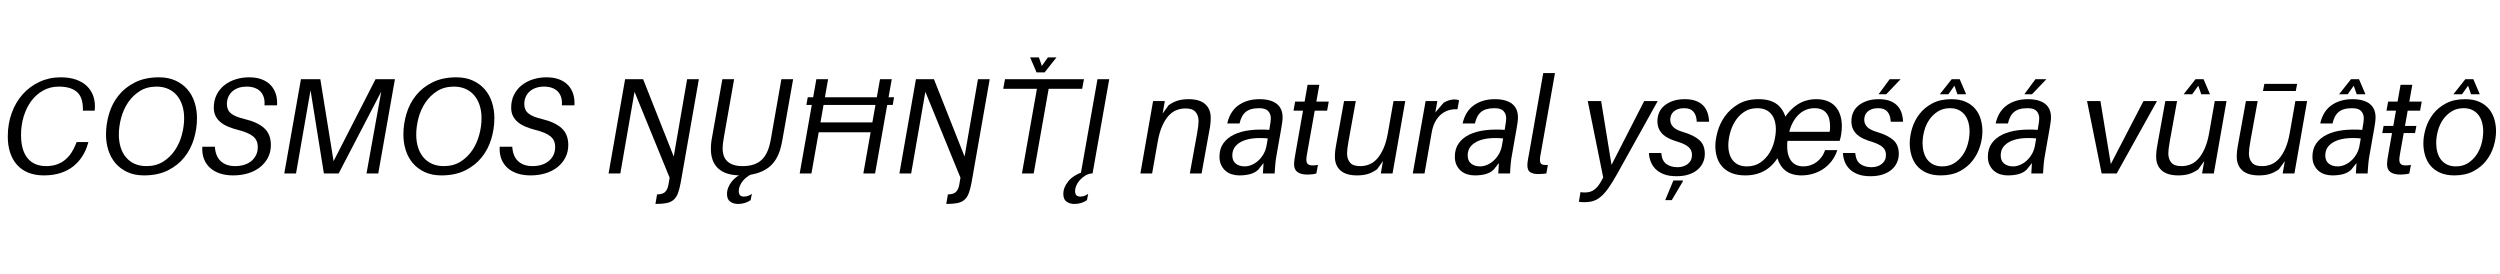
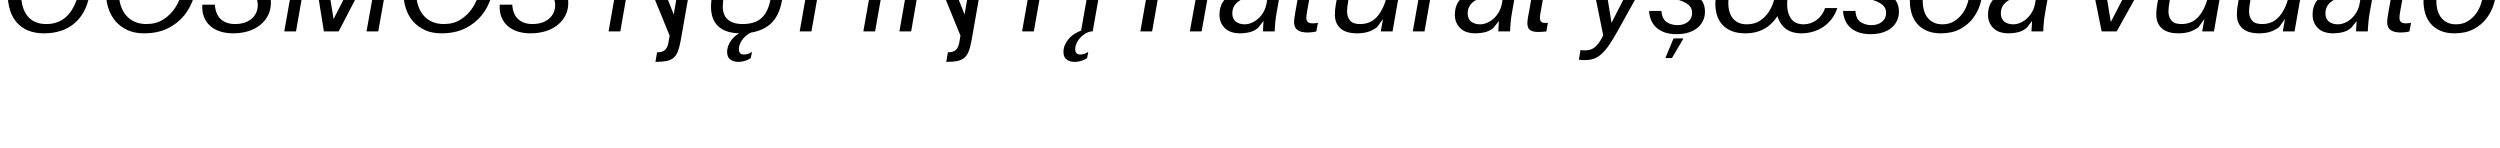
- <svg xmlns="http://www.w3.org/2000/svg" width="18301" height="2000" viewBox="0 0 18301 2000">
-   <defs />
-   <g transform="matrix(1 0 0 -1 0 2000)">
-     <g transform="matrix(1 0 0 1 0 730)">
-       <path fill="#000000" stroke="none" d="M 444 704 Q 360 704 288.5 670.5 Q 217 637 165.5 579 Q 114 521 85.5 442 Q 57 363 57 271 Q 57 206 74 153.5 Q 91 101 124.5 63.5 Q 158 26 207.5 6 Q 257 -14 321 -14 Q 389 -14 443 3.5 Q 497 21 536.5 52.5 Q 576 84 603 126.5 Q 630 169 644 220 L 647 230 L 561 230 L 557 220 Q 543 183 523 152.5 Q 503 122 476.5 100 Q 450 78 415.5 66 Q 381 54 338 54 Q 295 54 261 68 Q 227 82 203 110.5 Q 179 139 166.5 181.5 Q 154 224 154 282 Q 154 355 174 419.5 Q 194 484 230 532 Q 266 580 317 608 Q 368 636 430 636 Q 517 636 562 598 Q 607 560 607 470 L 607 460 L 693 460 L 694 470 Q 698 521 684 563.5 Q 670 606 638.5 637.5 Q 607 669 558.5 686.5 Q 510 704 444 704 Z" />
-     </g>
-     <g transform="matrix(1 0 0 1 717 730)">
-       <path fill="#000000" stroke="none" d="M 429 636 Q 476 636 513.5 619.5 Q 551 603 577 572.5 Q 603 542 617 499.5 Q 631 457 631 405 Q 631 346 614.5 284 Q 598 222 564 171 Q 530 120 478 87 Q 426 54 355 54 L 337 -14 Q 438 -14 511.5 22.5 Q 585 59 632.5 118.5 Q 680 178 702.5 253 Q 725 328 725 405 Q 725 466 707.5 520.5 Q 690 575 655 615.5 Q 620 656 568 680 Q 516 704 447 704 L 429 636 Z M 447 704 Q 346 704 272.5 667.5 Q 199 631 151.5 572 Q 104 513 81.5 437.5 Q 59 362 59 285 Q 59 224 76.5 169.5 Q 94 115 129 74.5 Q 164 34 216 10 Q 268 -14 337 -14 L 355 54 Q 307 54 269.5 70.5 Q 232 87 206 117.5 Q 180 148 166.5 190.5 Q 153 233 153 285 Q 153 344 169.5 406 Q 186 468 220 519 Q 254 570 306 603 Q 358 636 429 636 L 447 704 Z" />
-     </g>
-     <g transform="matrix(1 0 0 1 1464 730)">
-       <path fill="#000000" stroke="none" d="M 360 704 Q 307 704 260 689 Q 213 674 177.5 645.5 Q 142 617 121.5 575.5 Q 101 534 101 482 Q 101 447 114 421 Q 127 395 150.5 375.5 Q 174 356 206.5 342.5 Q 239 329 278 319 Q 354 300 388.5 272 Q 423 244 423 194 Q 423 160 410 134 Q 397 108 374.5 90 Q 352 72 322 63 Q 292 54 257 54 Q 223 54 196.5 63.5 Q 170 73 151 91 Q 132 109 121.5 135.5 Q 111 162 109 196 L 17 196 Q 14 146 29 107 Q 44 68 74 41 Q 104 14 147 0 Q 190 -14 243 -14 Q 302 -14 352.5 1.5 Q 403 17 440 46.5 Q 477 76 498 117 Q 519 158 519 209 Q 519 287 470.5 331.5 Q 422 376 325 399 Q 292 407 268 416.5 Q 244 426 228 439 Q 212 452 204.5 469 Q 197 486 197 508 Q 197 538 208 562 Q 219 586 238.5 602.5 Q 258 619 284 627.5 Q 310 636 341 636 Q 374 636 399.5 627 Q 425 618 442 600.5 Q 459 583 467 557.5 Q 475 532 472 499 L 564 499 Q 567 543 555.5 580.5 Q 544 618 518.5 645.5 Q 493 673 453.5 688.5 Q 414 704 360 704 Z" />
-     </g>
-     <g transform="matrix(1 0 0 1 2029 730)">
-       <path fill="#000000" stroke="none" d="M 720 690 L 384 34 L 422 34 L 316 690 L 174 690 L 52 0 L 138 0 L 251 648 L 238 648 L 342 0 L 450 0 L 786 646 L 771 650 L 654 0 L 740 0 L 862 690 L 720 690 Z" />
-     </g>
-     <g transform="matrix(1 0 0 1 2894 730)">
-       <path fill="#000000" stroke="none" d="M 429 636 Q 476 636 513.5 619.5 Q 551 603 577 572.5 Q 603 542 617 499.5 Q 631 457 631 405 Q 631 346 614.5 284 Q 598 222 564 171 Q 530 120 478 87 Q 426 54 355 54 L 337 -14 Q 438 -14 511.5 22.5 Q 585 59 632.5 118.5 Q 680 178 702.5 253 Q 725 328 725 405 Q 725 466 707.5 520.5 Q 690 575 655 615.5 Q 620 656 568 680 Q 516 704 447 704 L 429 636 Z M 447 704 Q 346 704 272.5 667.5 Q 199 631 151.5 572 Q 104 513 81.5 437.5 Q 59 362 59 285 Q 59 224 76.5 169.5 Q 94 115 129 74.5 Q 164 34 216 10 Q 268 -14 337 -14 L 355 54 Q 307 54 269.5 70.5 Q 232 87 206 117.5 Q 180 148 166.5 190.5 Q 153 233 153 285 Q 153 344 169.5 406 Q 186 468 220 519 Q 254 570 306 603 Q 358 636 429 636 L 447 704 Z" />
-     </g>
-     <g transform="matrix(1 0 0 1 3641 730)">
-       <path fill="#000000" stroke="none" d="M 360 704 Q 307 704 260 689 Q 213 674 177.5 645.5 Q 142 617 121.5 575.5 Q 101 534 101 482 Q 101 447 114 421 Q 127 395 150.5 375.5 Q 174 356 206.5 342.5 Q 239 329 278 319 Q 354 300 388.5 272 Q 423 244 423 194 Q 423 160 410 134 Q 397 108 374.5 90 Q 352 72 322 63 Q 292 54 257 54 Q 223 54 196.5 63.5 Q 170 73 151 91 Q 132 109 121.5 135.5 Q 111 162 109 196 L 17 196 Q 14 146 29 107 Q 44 68 74 41 Q 104 14 147 0 Q 190 -14 243 -14 Q 302 -14 352.5 1.5 Q 403 17 440 46.5 Q 477 76 498 117 Q 519 158 519 209 Q 519 287 470.5 331.5 Q 422 376 325 399 Q 292 407 268 416.5 Q 244 426 228 439 Q 212 452 204.5 469 Q 197 486 197 508 Q 197 538 208 562 Q 219 586 238.5 602.5 Q 258 619 284 627.5 Q 310 636 341 636 Q 374 636 399.5 627 Q 425 618 442 600.5 Q 459 583 467 557.5 Q 475 532 472 499 L 564 499 Q 567 543 555.5 580.5 Q 544 618 518.5 645.5 Q 493 673 453.5 688.5 Q 414 704 360 704 Z" />
-     </g>
-     <g transform="matrix(1 0 0 1 4402 730)">
-       <path fill="#000000" stroke="none" d="M 628 690 L 530 124 L 306 690 L 174 690 L 53 0 L 139 0 L 243 598 L 500 -31 L 491 -83 Q 485 -117 467 -135 Q 449 -153 408 -153 L 396 -223 Q 444 -223 475.5 -217 Q 507 -211 527.5 -194 Q 548 -177 560 -146.5 Q 572 -116 581 -67 L 714 690 L 628 690 Z" />
-     </g>
-     <g transform="matrix(1 0 0 1 5119 730)">
-       <path fill="#000000" stroke="none" d="M 601 690 L 526 263 Q 523 246 520 231 Q 517 216 513 202 Q 502 163 485 135 Q 468 107 443.5 89 Q 419 71 387.5 62.5 Q 356 54 316 54 Q 279 54 251.5 63 Q 224 72 206 88.5 Q 188 105 179.5 129 Q 171 153 171 182 Q 171 202 173 218.5 Q 175 235 181 270 L 255 690 L 169 690 L 93 262 Q 91 252 89.5 242 Q 88 232 87 221.5 Q 86 211 85.5 200.5 Q 85 190 85 179 Q 85 133 98.5 97 Q 112 61 139.5 36 Q 167 11 208 -1.5 Q 249 -14 304 -14 Q 367 -14 416.5 0 Q 466 14 502 40 Q 538 66 561.5 105 Q 585 144 597 193 Q 601 208 604 223.5 Q 607 239 610 255 L 687 690 L 601 690 Z M 345 11 Q 275 -13 239 -57.5 Q 203 -102 203 -150 Q 203 -190 227 -206.5 Q 251 -223 283 -223 Q 311 -223 334.5 -215.5 Q 358 -208 376 -195 L 385 -149 Q 370 -160 355.5 -164.5 Q 341 -169 326 -169 Q 308 -169 298.5 -159.5 Q 289 -150 289 -127 Q 289 -110 297.5 -89.5 Q 306 -69 322 -50.5 Q 338 -32 359.5 -18 Q 381 -4 406 0 L 345 11 Z" />
-     </g>
-     <g transform="matrix(1 0 0 1 5802 730)">
-       <path fill="#000000" stroke="none" d="M 111 558 L 101 502 L 733 502 L 743 558 L 111 558 Z M 640 690 L 518 0 L 604 0 L 726 690 L 640 690 Z M 174 690 L 52 0 L 138 0 L 260 690 L 174 690 Z M 179 374 L 166 302 L 604 302 L 617 374 L 179 374 Z" />
-     </g>
-     <g transform="matrix(1 0 0 1 6531 730)">
-       <path fill="#000000" stroke="none" d="M 628 690 L 530 124 L 306 690 L 174 690 L 53 0 L 139 0 L 243 598 L 500 -31 L 491 -83 Q 485 -117 467 -135 Q 449 -153 408 -153 L 396 -223 Q 444 -223 475.5 -217 Q 507 -211 527.5 -194 Q 548 -177 560 -146.5 Q 572 -116 581 -67 L 714 690 L 628 690 Z" />
-     </g>
-     <g transform="matrix(1 0 0 1 7248 730)">
-       <path fill="#000000" stroke="none" d="M 355 690 L 233 0 L 319 0 L 441 690 L 355 690 Z M 109 690 L 96 620 L 674 620 L 687 690 L 109 690 Z M 423 850 L 356 755 L 390 755 L 357 850 L 293 850 L 340 740 L 399 740 L 486 850 L 423 850 Z" />
-     </g>
-     <g transform="matrix(1 0 0 1 7861 730)">
-       <path fill="#000000" stroke="none" d="M 173 690 L 51 0 L 137 0 L 259 690 L 173 690 Z M 65 11 Q -5 -13 -41 -57.5 Q -77 -102 -77 -150 Q -77 -190 -53 -206.5 Q -29 -223 3 -223 Q 31 -223 54.5 -215.5 Q 78 -208 96 -195 L 105 -149 Q 90 -160 75.5 -164.5 Q 61 -169 46 -169 Q 28 -169 18.5 -159.5 Q 9 -150 9 -127 Q 9 -110 17.5 -89.5 Q 26 -69 42 -50.5 Q 58 -32 79.5 -18 Q 101 -4 126 0 L 65 11 Z" />
-     </g>
-     <g transform="matrix(1 0 0 1 8320 730)">
-       <path fill="#000000" stroke="none" d="M 381 544 Q 340 544 306.5 535 Q 273 526 235 500 L 186 432 L 155 233 Q 167 301 187.5 347 Q 208 393 233.5 421.5 Q 259 450 289.5 462.5 Q 320 475 351 476 Q 408 478 431 451.5 Q 454 425 454 384 Q 454 368 451.5 347 Q 449 326 443 292 L 390 0 L 476 0 L 530 298 Q 535 322 537.5 338.5 Q 540 355 541 367 Q 542 379 542.5 388.5 Q 543 398 543 408 Q 543 471 502.5 507.5 Q 462 544 381 544 Z M 121 530 L 28 0 L 114 0 L 155 233 L 207 530 L 121 530 Z" />
-     </g>
-     <g transform="matrix(1 0 0 1 8915 730)">
-       <path fill="#000000" stroke="none" d="M 304 544 Q 258 544 218.5 532 Q 179 520 148.5 497.5 Q 118 475 98 441.5 Q 78 408 69 366 L 159 366 Q 165 393 175.5 414 Q 186 435 203 449.5 Q 220 464 244.5 471 Q 269 478 303 478 Q 350 478 369 456.5 Q 388 435 388 404 Q 388 393 386 377.5 Q 384 362 379 333 L 356 201 L 335 85 L 330 0 L 416 0 Q 417 22 418.5 40.5 Q 420 59 421.5 75 Q 423 91 425 105.5 Q 427 120 430 135 L 465 334 Q 469 356 471.5 376 Q 474 396 474 413 Q 474 442 464 466.5 Q 454 491 433.5 508 Q 413 525 381 534.5 Q 349 544 304 544 Z M 382 319 Q 304 325 236.5 317 Q 169 309 119 285 Q 69 261 40.5 221 Q 12 181 12 123 Q 12 88 24.5 62 Q 37 36 57 19 Q 77 2 103 -6 Q 129 -14 157 -14 Q 202 -14 237 -4.5 Q 272 5 296 28 L 343 87 L 356 201 Q 350 169 334 141.5 Q 318 114 296 94 Q 274 74 248 63 Q 222 52 197 52 Q 156 52 131 72.5 Q 106 93 106 132 Q 106 171 127.5 197.5 Q 149 224 185.5 239 Q 222 254 270 258 Q 318 262 370 256 L 382 319 Z" />
-     </g>
-     <g transform="matrix(1 0 0 1 9421 730)">
-       <path fill="#000000" stroke="none" d="M 151 649 L 63 151 Q 57 119 54.5 99.5 Q 52 80 52 69 Q 52 28 77.5 10 Q 103 -8 151 -8 Q 168 -8 184.5 -6 Q 201 -4 215 0 L 227 63 Q 183 55 162.5 63 Q 142 71 142 100 Q 142 107 143 118 Q 144 129 149 155 L 237 649 L 151 649 Z M 60 526 L 48 460 L 294 460 L 306 526 L 60 526 Z" />
-     </g>
-     <g transform="matrix(1 0 0 1 9724 730)">
-       <path fill="#000000" stroke="none" d="M 115 530 L 61 232 Q 57 208 54 192 Q 51 176 50 164 Q 49 152 48.5 142.5 Q 48 133 48 122 Q 48 59 88.5 22.5 Q 129 -14 210 -14 Q 251 -14 284.5 -5 Q 318 4 356 30 L 405 98 L 436 297 Q 424 229 403.5 183 Q 383 137 357.5 108.5 Q 332 80 302 67.5 Q 272 55 240 54 Q 183 52 160 78.5 Q 137 105 137 146 Q 137 162 139.5 183 Q 142 204 148 238 L 201 530 L 115 530 Z M 477 530 L 436 297 L 384 0 L 470 0 L 563 530 L 477 530 Z" />
-     </g>
-     <g transform="matrix(1 0 0 1 10314 730)">
-       <path fill="#000000" stroke="none" d="M 122 530 L 28 0 L 114 0 L 167 302 L 208 530 L 122 530 Z M 332 542 Q 313 542 292.5 535.5 Q 272 529 254 518 L 188 441 L 167 302 Q 175 347 193 380 Q 211 413 236 433.5 Q 261 454 291.5 463 Q 322 472 355 470 L 367 535 Q 359 539 351 540.5 Q 343 542 332 542 Z" />
-     </g>
-     <g transform="matrix(1 0 0 1 10638 730)">
-       <path fill="#000000" stroke="none" d="M 304 544 Q 258 544 218.5 532 Q 179 520 148.5 497.5 Q 118 475 98 441.5 Q 78 408 69 366 L 159 366 Q 165 393 175.5 414 Q 186 435 203 449.5 Q 220 464 244.5 471 Q 269 478 303 478 Q 350 478 369 456.5 Q 388 435 388 404 Q 388 393 386 377.5 Q 384 362 379 333 L 356 201 L 335 85 L 330 0 L 416 0 Q 417 22 418.5 40.5 Q 420 59 421.5 75 Q 423 91 425 105.5 Q 427 120 430 135 L 465 334 Q 469 356 471.5 376 Q 474 396 474 413 Q 474 442 464 466.5 Q 454 491 433.5 508 Q 413 525 381 534.5 Q 349 544 304 544 Z M 382 319 Q 304 325 236.5 317 Q 169 309 119 285 Q 69 261 40.5 221 Q 12 181 12 123 Q 12 88 24.5 62 Q 37 36 57 19 Q 77 2 103 -6 Q 129 -14 157 -14 Q 202 -14 237 -4.5 Q 272 5 296 28 L 343 87 L 356 201 Q 350 169 334 141.5 Q 318 114 296 94 Q 274 74 248 63 Q 222 52 197 52 Q 156 52 131 72.5 Q 106 93 106 132 Q 106 171 127.5 197.5 Q 149 224 185.5 239 Q 222 254 270 258 Q 318 262 370 256 L 382 319 Z" />
-     </g>
-     <g transform="matrix(1 0 0 1 11144 730)">
-       <path fill="#000000" stroke="none" d="M 153 735 L 50 149 Q 46 129 43.5 114.5 Q 41 100 39.5 90 Q 38 80 37.5 73.5 Q 37 67 37 61 Q 37 22 58.5 9 Q 80 -4 114 -4 Q 129 -4 145 -3 Q 161 -2 176 0 L 187 63 Q 157 60 143 67 Q 129 74 129 100 Q 129 105 129.5 109.5 Q 130 114 130.5 120 Q 131 126 132.5 134 Q 134 142 136 152 L 239 735 L 153 735 Z" />
-     </g>
-     <g transform="matrix(1 0 0 1 11588 730)">
-       <path fill="#000000" stroke="none" d="M 448 530 L 209 63 L 133 530 L 35 530 L 152 -48 L 164 0 L 139 -46 Q 125 -73 111 -90.5 Q 97 -108 82 -119 Q 67 -130 50 -134.5 Q 33 -139 13 -139 Q 5 -139 -2.5 -138.5 Q -10 -138 -18 -136 L -30 -207 Q -20 -209 -9.5 -209.5 Q 1 -210 12 -210 Q 50 -210 79 -200 Q 108 -190 135 -166 Q 162 -142 190 -101.5 Q 218 -61 252 0 L 547 530 L 448 530 Z" />
-     </g>
-     <g transform="matrix(1 0 0 1 12082 730)">
-       <path fill="#000000" stroke="none" d="M 252 544 Q 202 544 164.5 531 Q 127 518 101.5 496.5 Q 76 475 63.5 446 Q 51 417 51 384 Q 51 350 62.5 325.5 Q 74 301 94 283.5 Q 114 266 140.5 254 Q 167 242 198 233 Q 226 224 246 214.5 Q 266 205 279 193.5 Q 292 182 298 168 Q 304 154 304 136 Q 304 94 273.5 70 Q 243 46 198 46 Q 150 46 117 69 Q 84 92 79 150 L -11 150 Q -10 120 1 89.5 Q 12 59 35.5 34.5 Q 59 10 97 -5 Q 135 -20 191 -20 Q 241 -20 279.5 -7.5 Q 318 5 344 27 Q 370 49 384 79 Q 398 109 398 143 Q 398 209 358 244.5 Q 318 280 241 303 Q 220 309 202 317 Q 184 325 171.5 336 Q 159 347 152 361 Q 145 375 145 393 Q 145 410 150.5 425 Q 156 440 168.5 452 Q 181 464 200.5 471 Q 220 478 248 478 Q 293 478 315 452 Q 337 426 339 379 L 429 379 Q 428 415 417.5 445.5 Q 407 476 385.5 498 Q 364 520 331 532 Q 298 544 252 544 Z M 168 -51 L 108 -195 L 156 -195 L 237 -58 L 237 -51 L 168 -51 Z" />
-     </g>
-     <g transform="matrix(1 0 0 1 12533 730)">
-       <path fill="#000000" stroke="none" d="M 763 544 Q 727 544 693 535 Q 659 526 628 506.5 Q 597 487 569 457 Q 541 427 518 385 L 544 388 Q 536 427 519 456.5 Q 502 486 477 505.5 Q 452 525 418 534.5 Q 384 544 342 544 Q 254 544 193.5 508.5 Q 133 473 95.5 421 Q 58 369 41 309 Q 24 249 24 201 Q 24 156 36.5 117 Q 49 78 76 48.5 Q 103 19 144.5 2.5 Q 186 -14 244 -14 Q 286 -14 322.5 -4.5 Q 359 5 390.5 24 Q 422 43 448 72 Q 474 101 496 140 L 471 143 Q 479 101 495.5 71 Q 512 41 536 22 Q 560 3 590 -5.5 Q 620 -14 654 -14 Q 695 -14 735 -3 Q 775 8 810 30.5 Q 845 53 873 88 Q 901 123 917 171 L 827 171 Q 818 143 801.5 120.5 Q 785 98 764.5 83 Q 744 68 719.5 60 Q 695 52 669 52 Q 643 52 621 60.5 Q 599 69 583.5 87 Q 568 105 559 132.5 Q 550 160 550 199 Q 550 208 550 218 Q 550 228 552 239 L 934 239 Q 942 263 946 292 Q 950 321 950 347 Q 950 392 938 428 Q 926 464 903 490 Q 880 516 845 530 Q 810 544 763 544 Z M 331 478 Q 365 478 390.5 467 Q 416 456 433 435.5 Q 450 415 458.5 386.5 Q 467 358 467 323 Q 467 284 455.5 236.5 Q 444 189 418.5 148 Q 393 107 352.5 79.5 Q 312 52 255 52 Q 221 52 195.5 63 Q 170 74 153 94.5 Q 136 115 127.5 143.5 Q 119 172 119 207 Q 119 246 131 293.5 Q 143 341 168.5 382 Q 194 423 234 450.5 Q 274 478 331 478 Z M 750 478 Q 779 478 800 469.5 Q 821 461 835.5 444 Q 850 427 857 402 Q 864 377 864 344 Q 864 336 863.5 326 Q 863 316 861 305 L 565 305 Q 576 347 594.5 379.5 Q 613 412 637 434 Q 661 456 689.5 467 Q 718 478 750 478 Z" />
-     </g>
-     <g transform="matrix(1 0 0 1 13502 730)">
-       <path fill="#000000" stroke="none" d="M 252 544 Q 202 544 164.5 531 Q 127 518 101.5 496.5 Q 76 475 63.5 446 Q 51 417 51 384 Q 51 350 62.5 325.5 Q 74 301 94 283.5 Q 114 266 140.5 254 Q 167 242 198 233 Q 226 224 246 214.5 Q 266 205 279 193.5 Q 292 182 298 168 Q 304 154 304 136 Q 304 94 273.5 70 Q 243 46 198 46 Q 150 46 117 69 Q 84 92 79 150 L -11 150 Q -10 120 1 89.5 Q 12 59 35.5 34.5 Q 59 10 97 -5 Q 135 -20 191 -20 Q 241 -20 279.5 -7.5 Q 318 5 344 27 Q 370 49 384 79 Q 398 109 398 143 Q 398 209 358 244.5 Q 318 280 241 303 Q 220 309 202 317 Q 184 325 171.5 336 Q 159 347 152 361 Q 145 375 145 393 Q 145 410 150.5 425 Q 156 440 168.5 452 Q 181 464 200.5 471 Q 220 478 248 478 Q 293 478 315 452 Q 337 426 339 379 L 429 379 Q 428 415 417.5 445.5 Q 407 476 385.5 498 Q 364 520 331 532 Q 298 544 252 544 Z M 331 690 L 250 580 L 306 580 L 411 690 L 331 690 Z" />
-     </g>
-     <g transform="matrix(1 0 0 1 13953 730)">
-       <path fill="#000000" stroke="none" d="M 321 478 Q 359 478 386 464.5 Q 413 451 430.5 428 Q 448 405 456.5 374 Q 465 343 465 308 Q 465 263 452.5 217 Q 440 171 414.5 134.5 Q 389 98 352 75 Q 315 52 265 52 L 254 -14 Q 335 -14 393 16.5 Q 451 47 487.5 94.5 Q 524 142 541.5 199 Q 559 256 559 310 Q 559 355 546.5 397.5 Q 534 440 507 472.5 Q 480 505 437 524.5 Q 394 544 332 544 L 321 478 Z M 332 544 Q 251 544 193 513.5 Q 135 483 98.5 435.5 Q 62 388 44.5 331 Q 27 274 27 220 Q 27 175 39.5 132.5 Q 52 90 79 57.5 Q 106 25 149.5 5.5 Q 193 -14 254 -14 L 265 52 Q 228 52 200.5 65.5 Q 173 79 155.5 102 Q 138 125 129.5 156 Q 121 187 121 222 Q 121 267 133.5 313 Q 146 359 171.5 395.5 Q 197 432 234.5 455 Q 272 478 321 478 L 332 544 Z M 334 690 L 247 580 L 310 580 L 377 675 L 343 675 L 376 580 L 440 580 L 393 690 L 334 690 Z" />
-     </g>
-     <g transform="matrix(1 0 0 1 14541 730)">
-       <path fill="#000000" stroke="none" d="M 303 544 Q 257 544 217.5 532 Q 178 520 147.5 497.5 Q 117 475 97 441.5 Q 77 408 68 366 L 158 366 Q 164 393 174.5 414 Q 185 435 202 449.5 Q 219 464 243.5 471 Q 268 478 302 478 Q 349 478 368 456.5 Q 387 435 387 404 Q 387 393 385 377.5 Q 383 362 378 333 L 355 201 L 334 85 L 329 0 L 415 0 Q 416 22 417.5 40.5 Q 419 59 420.5 75 Q 422 91 424 105.5 Q 426 120 429 135 L 464 334 Q 468 356 470.5 376 Q 473 396 473 413 Q 473 442 463 466.5 Q 453 491 432.5 508 Q 412 525 380 534.5 Q 348 544 303 544 Z M 381 319 Q 303 325 235.5 317 Q 168 309 118 285 Q 68 261 39.5 221 Q 11 181 11 123 Q 11 88 23.5 62 Q 36 36 56 19 Q 76 2 102 -6 Q 128 -14 156 -14 Q 201 -14 236 -4.5 Q 271 5 295 28 L 342 87 L 355 201 Q 349 169 333 141.5 Q 317 114 295 94 Q 273 74 247 63 Q 221 52 196 52 Q 155 52 130 72.5 Q 105 93 105 132 Q 105 171 126.5 197.5 Q 148 224 184.5 239 Q 221 254 269 258 Q 317 262 369 256 L 381 319 Z M 359 690 L 278 580 L 334 580 L 439 690 L 359 690 Z" />
-     </g>
-     <g transform="matrix(1 0 0 1 15243 730)">
-       <path fill="#000000" stroke="none" d="M 448 530 L 196 44 L 213 45 L 133 530 L 35 530 L 142 0 L 252 0 L 547 530 L 448 530 Z" />
-     </g>
-     <g transform="matrix(1 0 0 1 15737 730)">
-       <path fill="#000000" stroke="none" d="M 114 530 L 60 232 Q 56 208 53 192 Q 50 176 49 164 Q 48 152 47.5 142.5 Q 47 133 47 122 Q 47 59 87.5 22.5 Q 128 -14 209 -14 Q 250 -14 283.5 -5 Q 317 4 355 30 L 404 98 L 435 297 Q 423 229 402.5 183 Q 382 137 356.5 108.5 Q 331 80 301 67.5 Q 271 55 239 54 Q 182 52 159 78.5 Q 136 105 136 146 Q 136 162 138.5 183 Q 141 204 147 238 L 200 530 L 114 530 Z M 476 530 L 435 297 L 383 0 L 469 0 L 562 530 L 476 530 Z M 335 690 L 248 580 L 311 580 L 378 675 L 344 675 L 377 580 L 441 580 L 394 690 L 335 690 Z" />
-     </g>
-     <g transform="matrix(1 0 0 1 16327 730)">
-       <path fill="#000000" stroke="none" d="M 114 530 L 60 232 Q 56 208 53 192 Q 50 176 49 164 Q 48 152 47.5 142.5 Q 47 133 47 122 Q 47 59 87.5 22.5 Q 128 -14 209 -14 Q 250 -14 283.5 -5 Q 317 4 355 30 L 404 98 L 435 297 Q 423 229 402.5 183 Q 382 137 356.5 108.5 Q 331 80 301 67.5 Q 271 55 239 54 Q 182 52 159 78.5 Q 136 105 136 146 Q 136 162 138.5 183 Q 141 204 147 238 L 200 530 L 114 530 Z M 476 530 L 435 297 L 383 0 L 469 0 L 562 530 L 476 530 Z M 249 656 L 239 604 L 479 604 L 489 656 L 249 656 Z" />
-     </g>
-     <g transform="matrix(1 0 0 1 16917 730)">
-       <path fill="#000000" stroke="none" d="M 303 544 Q 257 544 217.5 532 Q 178 520 147.5 497.5 Q 117 475 97 441.5 Q 77 408 68 366 L 158 366 Q 164 393 174.5 414 Q 185 435 202 449.5 Q 219 464 243.5 471 Q 268 478 302 478 Q 349 478 368 456.5 Q 387 435 387 404 Q 387 393 385 377.5 Q 383 362 378 333 L 355 201 L 334 85 L 329 0 L 415 0 Q 416 22 417.5 40.5 Q 419 59 420.5 75 Q 422 91 424 105.5 Q 426 120 429 135 L 464 334 Q 468 356 470.5 376 Q 473 396 473 413 Q 473 442 463 466.5 Q 453 491 432.5 508 Q 412 525 380 534.5 Q 348 544 303 544 Z M 381 319 Q 303 325 235.5 317 Q 168 309 118 285 Q 68 261 39.5 221 Q 11 181 11 123 Q 11 88 23.5 62 Q 36 36 56 19 Q 76 2 102 -6 Q 128 -14 156 -14 Q 201 -14 236 -4.5 Q 271 5 295 28 L 342 87 L 355 201 Q 349 169 333 141.5 Q 317 114 295 94 Q 273 74 247 63 Q 221 52 196 52 Q 155 52 130 72.5 Q 105 93 105 132 Q 105 171 126.5 197.5 Q 148 224 184.5 239 Q 221 254 269 258 Q 317 262 369 256 L 381 319 Z M 293 690 L 206 580 L 269 580 L 336 675 L 302 675 L 335 580 L 399 580 L 352 690 L 293 690 Z" />
-     </g>
-     <g transform="matrix(1 0 0 1 17423 730)">
-       <path fill="#000000" stroke="none" d="M 150 649 L 62 151 Q 56 119 53.5 99.5 Q 51 80 51 69 Q 51 28 76.5 10 Q 102 -8 150 -8 Q 167 -8 183.5 -6 Q 200 -4 214 0 L 226 63 Q 182 55 161.5 63 Q 141 71 141 100 Q 141 107 142 118 Q 143 129 148 155 L 236 649 L 150 649 Z M 59 526 L 47 460 L 293 460 L 305 526 L 59 526 Z M 26 348 L 16 296 L 256 296 L 266 348 L 26 348 Z" />
-     </g>
-     <g transform="matrix(1 0 0 1 17713 730)">
-       <path fill="#000000" stroke="none" d="M 321 478 Q 359 478 386 464.5 Q 413 451 430.5 428 Q 448 405 456.5 374 Q 465 343 465 308 Q 465 263 452.5 217 Q 440 171 414.5 134.5 Q 389 98 352 75 Q 315 52 265 52 L 254 -14 Q 335 -14 393 16.5 Q 451 47 487.5 94.5 Q 524 142 541.5 199 Q 559 256 559 310 Q 559 355 546.5 397.5 Q 534 440 507 472.5 Q 480 505 437 524.5 Q 394 544 332 544 L 321 478 Z M 332 544 Q 251 544 193 513.5 Q 135 483 98.5 435.5 Q 62 388 44.5 331 Q 27 274 27 220 Q 27 175 39.5 132.5 Q 52 90 79 57.5 Q 106 25 149.5 5.5 Q 193 -14 254 -14 L 265 52 Q 228 52 200.5 65.5 Q 173 79 155.5 102 Q 138 125 129.5 156 Q 121 187 121 222 Q 121 267 133.5 313 Q 146 359 171.5 395.5 Q 197 432 234.5 455 Q 272 478 321 478 L 332 544 Z M 334 690 L 247 580 L 310 580 L 377 675 L 343 675 L 376 580 L 440 580 L 393 690 L 334 690 Z" />
+ <svg xmlns="http://www.w3.org/2000/svg" width="18301" height="1080">
+   <g transform="matrix(1 0 0 1 0 230)">
+     <g transform="matrix(1 0 0 -1 0 0)">
+       <g>
+         <g>
+           <path fill="#000000" stroke="none" d="M 444 704 Q 360 704 288.5 670.5 Q 217 637 165.5 579 Q 114 521 85.5 442 Q 57 363 57 271 Q 57 206 74 153.5 Q 91 101 124.5 63.5 Q 158 26 207.5 6 Q 257 -14 321 -14 Q 389 -14 443 3.5 Q 497 21 536.5 52.5 Q 576 84 603 126.5 Q 630 169 644 220 L 647 230 L 561 230 L 557 220 Q 543 183 523 152.5 Q 503 122 476.5 100 Q 450 78 415.5 66 Q 381 54 338 54 Q 295 54 261 68 Q 227 82 203 110.5 Q 179 139 166.5 181.5 Q 154 224 154 282 Q 154 355 174 419.5 Q 194 484 230 532 Q 266 580 317 608 Q 368 636 430 636 Q 517 636 562 598 Q 607 560 607 470 L 607 460 L 693 460 L 694 470 Q 698 521 684 563.5 Q 670 606 638.5 637.5 Q 607 669 558.5 686.5 Q 510 704 444 704 Z" />
+         </g>
+       </g>
+       <g transform="matrix(1 0 0 1 717 0)">
+         <g>
+           <path fill="#000000" stroke="none" d="M 429 636 Q 476 636 513.5 619.5 Q 551 603 577 572.5 Q 603 542 617 499.5 Q 631 457 631 405 Q 631 346 614.5 284 Q 598 222 564 171 Q 530 120 478 87 Q 426 54 355 54 L 337 -14 Q 438 -14 511.5 22.5 Q 585 59 632.5 118.5 Q 680 178 702.5 253 Q 725 328 725 405 Q 725 466 707.5 520.5 Q 690 575 655 615.5 Q 620 656 568 680 Q 516 704 447 704 L 429 636 Z M 447 704 Q 346 704 272.5 667.5 Q 199 631 151.5 572 Q 104 513 81.5 437.5 Q 59 362 59 285 Q 59 224 76.5 169.5 Q 94 115 129 74.5 Q 164 34 216 10 Q 268 -14 337 -14 L 355 54 Q 307 54 269.5 70.5 Q 232 87 206 117.5 Q 180 148 166.5 190.5 Q 153 233 153 285 Q 153 344 169.5 406 Q 186 468 220 519 Q 254 570 306 603 Q 358 636 429 636 L 447 704 Z" />
+         </g>
+       </g>
+       <g transform="matrix(1 0 0 1 1464 0)">
+         <g>
+           <path fill="#000000" stroke="none" d="M 360 704 Q 307 704 260 689 Q 213 674 177.5 645.5 Q 142 617 121.5 575.5 Q 101 534 101 482 Q 101 447 114 421 Q 127 395 150.5 375.5 Q 174 356 206.5 342.5 Q 239 329 278 319 Q 354 300 388.5 272 Q 423 244 423 194 Q 423 160 410 134 Q 397 108 374.5 90 Q 352 72 322 63 Q 292 54 257 54 Q 223 54 196.5 63.5 Q 170 73 151 91 Q 132 109 121.5 135.5 Q 111 162 109 196 L 17 196 Q 14 146 29 107 Q 44 68 74 41 Q 104 14 147 0 Q 190 -14 243 -14 Q 302 -14 352.5 1.5 Q 403 17 440 46.5 Q 477 76 498 117 Q 519 158 519 209 Q 519 287 470.5 331.5 Q 422 376 325 399 Q 292 407 268 416.5 Q 244 426 228 439 Q 212 452 204.5 469 Q 197 486 197 508 Q 197 538 208 562 Q 219 586 238.5 602.5 Q 258 619 284 627.5 Q 310 636 341 636 Q 374 636 399.5 627 Q 425 618 442 600.5 Q 459 583 467 557.5 Q 475 532 472 499 L 564 499 Q 567 543 555.5 580.5 Q 544 618 518.5 645.5 Q 493 673 453.5 688.5 Q 414 704 360 704 Z" />
+         </g>
+       </g>
+       <g transform="matrix(1 0 0 1 2029 0)">
+         <g>
+           <path fill="#000000" stroke="none" d="M 720 690 L 384 34 L 422 34 L 316 690 L 174 690 L 52 0 L 138 0 L 251 648 L 238 648 L 342 0 L 450 0 L 786 646 L 771 650 L 654 0 L 740 0 L 862 690 L 720 690 Z" />
+         </g>
+       </g>
+       <g transform="matrix(1 0 0 1 2894 0)">
+         <g>
+           <path fill="#000000" stroke="none" d="M 429 636 Q 476 636 513.5 619.5 Q 551 603 577 572.5 Q 603 542 617 499.5 Q 631 457 631 405 Q 631 346 614.5 284 Q 598 222 564 171 Q 530 120 478 87 Q 426 54 355 54 L 337 -14 Q 438 -14 511.5 22.5 Q 585 59 632.5 118.5 Q 680 178 702.5 253 Q 725 328 725 405 Q 725 466 707.5 520.5 Q 690 575 655 615.5 Q 620 656 568 680 Q 516 704 447 704 L 429 636 Z M 447 704 Q 346 704 272.5 667.5 Q 199 631 151.5 572 Q 104 513 81.5 437.5 Q 59 362 59 285 Q 59 224 76.5 169.5 Q 94 115 129 74.5 Q 164 34 216 10 Q 268 -14 337 -14 L 355 54 Q 307 54 269.5 70.5 Q 232 87 206 117.5 Q 180 148 166.5 190.5 Q 153 233 153 285 Q 153 344 169.5 406 Q 186 468 220 519 Q 254 570 306 603 Q 358 636 429 636 L 447 704 Z" />
+         </g>
+       </g>
+       <g transform="matrix(1 0 0 1 3641 0)">
+         <g>
+           <path fill="#000000" stroke="none" d="M 360 704 Q 307 704 260 689 Q 213 674 177.5 645.5 Q 142 617 121.5 575.5 Q 101 534 101 482 Q 101 447 114 421 Q 127 395 150.5 375.5 Q 174 356 206.5 342.5 Q 239 329 278 319 Q 354 300 388.5 272 Q 423 244 423 194 Q 423 160 410 134 Q 397 108 374.5 90 Q 352 72 322 63 Q 292 54 257 54 Q 223 54 196.5 63.5 Q 170 73 151 91 Q 132 109 121.5 135.5 Q 111 162 109 196 L 17 196 Q 14 146 29 107 Q 44 68 74 41 Q 104 14 147 0 Q 190 -14 243 -14 Q 302 -14 352.5 1.5 Q 403 17 440 46.5 Q 477 76 498 117 Q 519 158 519 209 Q 519 287 470.5 331.5 Q 422 376 325 399 Q 292 407 268 416.5 Q 244 426 228 439 Q 212 452 204.5 469 Q 197 486 197 508 Q 197 538 208 562 Q 219 586 238.5 602.5 Q 258 619 284 627.5 Q 310 636 341 636 Q 374 636 399.5 627 Q 425 618 442 600.5 Q 459 583 467 557.5 Q 475 532 472 499 L 564 499 Q 567 543 555.5 580.5 Q 544 618 518.5 645.5 Q 493 673 453.5 688.5 Q 414 704 360 704 Z" />
+         </g>
+       </g>
+       <g transform="matrix(1 0 0 1 4206 0)">
+         <g />
+       </g>
+       <g transform="matrix(1 0 0 1 4402 0)">
+         <g>
+           <path fill="#000000" stroke="none" d="M 628 690 L 530 124 L 306 690 L 174 690 L 53 0 L 139 0 L 243 598 L 500 -31 L 491 -83 Q 485 -117 467 -135 Q 449 -153 408 -153 L 396 -223 Q 444 -223 475.5 -217 Q 507 -211 527.5 -194 Q 548 -177 560 -146.5 Q 572 -116 581 -67 L 714 690 L 628 690 Z" />
+         </g>
+       </g>
+       <g transform="matrix(1 0 0 1 5119 0)">
+         <g>
+           <path fill="#000000" stroke="none" d="M 602 690 L 527 263 Q 524 246 521 231 Q 518 216 514 202 Q 503 163 486 135 Q 469 107 444.5 89 Q 420 71 388.5 62.5 Q 357 54 317 54 Q 280 54 252.5 63 Q 225 72 207 88.5 Q 189 105 180.5 129 Q 172 153 172 182 Q 172 202 174 218.5 Q 176 235 182 270 L 256 690 L 170 690 L 94 262 Q 92 252 90.5 242 Q 89 232 88 221.5 Q 87 211 86.5 200.5 Q 86 190 86 179 Q 86 133 99.5 97 Q 113 61 140.5 36 Q 168 11 209 -1.5 Q 250 -14 305 -14 Q 368 -14 417.5 0 Q 467 14 503 40 Q 539 66 562.5 105 Q 586 144 598 193 Q 602 208 605 223.5 Q 608 239 611 255 L 688 690 L 602 690 Z M 346 11 Q 276 -13 240 -57.5 Q 204 -102 204 -150 Q 204 -190 228 -206.5 Q 252 -223 284 -223 Q 312 -223 335.5 -215.5 Q 359 -208 377 -195 L 386 -149 Q 371 -160 356.5 -164.5 Q 342 -169 327 -169 Q 309 -169 299.5 -159.5 Q 290 -150 290 -127 Q 290 -110 298.5 -89.5 Q 307 -69 323 -50.5 Q 339 -32 360.5 -18 Q 382 -4 407 0 L 346 11 Z" />
+         </g>
+       </g>
+       <g transform="matrix(1 0 0 1 5802 0)">
+         <g>
+           <path fill="#000000" stroke="none" d="M 111 558 L 101 502 L 733 502 L 743 558 L 111 558 Z M 640 690 L 518 0 L 604 0 L 726 690 L 640 690 Z M 174 690 L 52 0 L 138 0 L 260 690 L 174 690 Z M 179 374 L 166 302 L 604 302 L 617 374 L 179 374 Z" />
+         </g>
+       </g>
+       <g transform="matrix(1 0 0 1 6531 0)">
+         <g>
+           <path fill="#000000" stroke="none" d="M 628 690 L 530 124 L 306 690 L 174 690 L 53 0 L 139 0 L 243 598 L 500 -31 L 491 -83 Q 485 -117 467 -135 Q 449 -153 408 -153 L 396 -223 Q 444 -223 475.5 -217 Q 507 -211 527.5 -194 Q 548 -177 560 -146.5 Q 572 -116 581 -67 L 714 690 L 628 690 Z" />
+         </g>
+       </g>
+       <g transform="matrix(1 0 0 1 7248 0)">
+         <g>
+           <path fill="#000000" stroke="none" d="M 356 690 L 234 0 L 320 0 L 442 690 L 356 690 Z M 110 690 L 97 620 L 675 620 L 688 690 L 110 690 Z M 424 850 L 357 755 L 391 755 L 358 850 L 294 850 L 341 740 L 400 740 L 487 850 L 424 850 Z" />
+         </g>
+       </g>
+       <g transform="matrix(1 0 0 1 7861 0)">
+         <g>
+           <path fill="#000000" stroke="none" d="M 174 690 L 52 0 L 138 0 L 260 690 L 174 690 Z M 66 11 Q -4 -13 -40 -57.5 Q -76 -102 -76 -150 Q -76 -190 -52 -206.5 Q -28 -223 4 -223 Q 32 -223 55.5 -215.5 Q 79 -208 97 -195 L 106 -149 Q 91 -160 76.5 -164.5 Q 62 -169 47 -169 Q 29 -169 19.5 -159.5 Q 10 -150 10 -127 Q 10 -110 18.5 -89.5 Q 27 -69 43 -50.5 Q 59 -32 80.5 -18 Q 102 -4 127 0 L 66 11 Z" />
+         </g>
+       </g>
+       <g transform="matrix(1 0 0 1 8124 0)">
+         <g />
+       </g>
+       <g transform="matrix(1 0 0 1 8320 0)">
+         <g>
+           <path fill="#000000" stroke="none" d="M 381 544 Q 340 544 306.5 535 Q 273 526 235 500 L 186 432 L 155 233 Q 167 301 187.5 347 Q 208 393 233.5 421.5 Q 259 450 289.5 462.5 Q 320 475 351 476 Q 408 478 431 451.5 Q 454 425 454 384 Q 454 368 451.5 347 Q 449 326 443 292 L 390 0 L 476 0 L 530 298 Q 535 322 537.5 338.5 Q 540 355 541 367 Q 542 379 542.5 388.5 Q 543 398 543 408 Q 543 471 502.5 507.5 Q 462 544 381 544 Z M 121 530 L 28 0 L 114 0 L 155 233 L 207 530 L 121 530 Z" />
+         </g>
+       </g>
+       <g transform="matrix(1 0 0 1 8915 0)">
+         <g>
+           <path fill="#000000" stroke="none" d="M 304 544 Q 258 544 218.5 532 Q 179 520 148.5 497.5 Q 118 475 98 441.5 Q 78 408 69 366 L 159 366 Q 165 393 175.5 414 Q 186 435 203 449.5 Q 220 464 244.5 471 Q 269 478 303 478 Q 350 478 369 456.5 Q 388 435 388 404 Q 388 393 386 377.5 Q 384 362 379 333 L 356 201 L 335 85 L 330 0 L 416 0 Q 417 22 418.5 40.5 Q 420 59 421.5 75 Q 423 91 425 105.5 Q 427 120 430 135 L 465 334 Q 469 356 471.5 376 Q 474 396 474 413 Q 474 442 464 466.5 Q 454 491 433.5 508 Q 413 525 381 534.5 Q 349 544 304 544 Z M 382 319 Q 304 325 236.5 317 Q 169 309 119 285 Q 69 261 40.5 221 Q 12 181 12 123 Q 12 88 24.5 62 Q 37 36 57 19 Q 77 2 103 -6 Q 129 -14 157 -14 Q 202 -14 237 -4.5 Q 272 5 296 28 L 343 87 L 356 201 Q 350 169 334 141.5 Q 318 114 296 94 Q 274 74 248 63 Q 222 52 197 52 Q 156 52 131 72.5 Q 106 93 106 132 Q 106 171 127.5 197.5 Q 149 224 185.5 239 Q 222 254 270 258 Q 318 262 370 256 L 382 319 Z" />
+         </g>
+       </g>
+       <g transform="matrix(1 0 0 1 9421 0)">
+         <g>
+           <path fill="#000000" stroke="none" d="M 151 649 L 63 151 Q 57 119 54.5 99.5 Q 52 80 52 69 Q 52 28 77.5 10 Q 103 -8 151 -8 Q 168 -8 184.5 -6 Q 201 -4 215 0 L 227 63 Q 183 55 162.5 63 Q 142 71 142 100 Q 142 107 143 118 Q 144 129 149 155 L 237 649 L 151 649 Z M 60 526 L 48 460 L 294 460 L 306 526 L 60 526 Z" />
+         </g>
+       </g>
+       <g transform="matrix(1 0 0 1 9724 0)">
+         <g>
+           <path fill="#000000" stroke="none" d="M 115 530 L 61 232 Q 57 208 54 192 Q 51 176 50 164 Q 49 152 48.5 142.5 Q 48 133 48 122 Q 48 59 88.5 22.5 Q 129 -14 210 -14 Q 251 -14 284.5 -5 Q 318 4 356 30 L 405 98 L 436 297 Q 424 229 403.5 183 Q 383 137 357.5 108.5 Q 332 80 302 67.5 Q 272 55 240 54 Q 183 52 160 78.5 Q 137 105 137 146 Q 137 162 139.5 183 Q 142 204 148 238 L 201 530 L 115 530 Z M 477 530 L 436 297 L 384 0 L 470 0 L 563 530 L 477 530 Z" />
+         </g>
+       </g>
+       <g transform="matrix(1 0 0 1 10314 0)">
+         <g>
+           <path fill="#000000" stroke="none" d="M 122 530 L 28 0 L 114 0 L 167 302 L 208 530 L 122 530 Z M 332 542 Q 313 542 292.5 535.5 Q 272 529 254 518 L 188 441 L 167 302 Q 175 347 193 380 Q 211 413 236 433.5 Q 261 454 291.5 463 Q 322 472 355 470 L 367 535 Q 359 539 351 540.5 Q 343 542 332 542 Z" />
+         </g>
+       </g>
+       <g transform="matrix(1 0 0 1 10638 0)">
+         <g>
+           <path fill="#000000" stroke="none" d="M 304 544 Q 258 544 218.5 532 Q 179 520 148.5 497.5 Q 118 475 98 441.5 Q 78 408 69 366 L 159 366 Q 165 393 175.5 414 Q 186 435 203 449.5 Q 220 464 244.5 471 Q 269 478 303 478 Q 350 478 369 456.5 Q 388 435 388 404 Q 388 393 386 377.5 Q 384 362 379 333 L 356 201 L 335 85 L 330 0 L 416 0 Q 417 22 418.5 40.5 Q 420 59 421.5 75 Q 423 91 425 105.5 Q 427 120 430 135 L 465 334 Q 469 356 471.5 376 Q 474 396 474 413 Q 474 442 464 466.5 Q 454 491 433.5 508 Q 413 525 381 534.5 Q 349 544 304 544 Z M 382 319 Q 304 325 236.5 317 Q 169 309 119 285 Q 69 261 40.5 221 Q 12 181 12 123 Q 12 88 24.5 62 Q 37 36 57 19 Q 77 2 103 -6 Q 129 -14 157 -14 Q 202 -14 237 -4.5 Q 272 5 296 28 L 343 87 L 356 201 Q 350 169 334 141.5 Q 318 114 296 94 Q 274 74 248 63 Q 222 52 197 52 Q 156 52 131 72.5 Q 106 93 106 132 Q 106 171 127.5 197.5 Q 149 224 185.5 239 Q 222 254 270 258 Q 318 262 370 256 L 382 319 Z" />
+         </g>
+       </g>
+       <g transform="matrix(1 0 0 1 11144 0)">
+         <g>
+           <path fill="#000000" stroke="none" d="M 153 735 L 50 149 Q 46 129 43.5 114.5 Q 41 100 39.5 90 Q 38 80 37.5 73.5 Q 37 67 37 61 Q 37 22 58.5 9 Q 80 -4 114 -4 Q 129 -4 145 -3 Q 161 -2 176 0 L 187 63 Q 157 60 143 67 Q 129 74 129 100 Q 129 105 129.5 109.5 Q 130 114 130.5 120 Q 131 126 132.5 134 Q 134 142 136 152 L 239 735 L 153 735 Z" />
+         </g>
+       </g>
+       <g transform="matrix(1 0 0 1 11392 0)">
+         <g />
+       </g>
+       <g transform="matrix(1 0 0 1 11588 0)">
+         <g>
+           <path fill="#000000" stroke="none" d="M 448 530 L 209 63 L 133 530 L 35 530 L 152 -48 L 164 0 L 139 -46 Q 125 -73 111 -90.5 Q 97 -108 82 -119 Q 67 -130 50 -134.5 Q 33 -139 13 -139 Q 5 -139 -2.5 -138.5 Q -10 -138 -18 -136 L -30 -207 Q -20 -209 -9.5 -209.5 Q 1 -210 12 -210 Q 50 -210 79 -200 Q 108 -190 135 -166 Q 162 -142 190 -101.5 Q 218 -61 252 0 L 547 530 L 448 530 Z" />
+         </g>
+       </g>
+       <g transform="matrix(1 0 0 1 12082 0)">
+         <g>
+           <path fill="#000000" stroke="none" d="M 253 544 Q 203 544 165.5 531 Q 128 518 102.5 496.5 Q 77 475 64.5 446 Q 52 417 52 384 Q 52 350 63.5 325.5 Q 75 301 95 283.5 Q 115 266 141.5 254 Q 168 242 199 233 Q 227 224 247 214.5 Q 267 205 280 193.5 Q 293 182 299 168 Q 305 154 305 136 Q 305 94 274.5 70 Q 244 46 199 46 Q 151 46 118 69 Q 85 92 80 150 L -10 150 Q -9 120 2 89.5 Q 13 59 36.5 34.5 Q 60 10 98 -5 Q 136 -20 192 -20 Q 242 -20 280.5 -7.5 Q 319 5 345 27 Q 371 49 385 79 Q 399 109 399 143 Q 399 209 359 244.5 Q 319 280 242 303 Q 221 309 203 317 Q 185 325 172.5 336 Q 160 347 153 361 Q 146 375 146 393 Q 146 410 151.5 425 Q 157 440 169.5 452 Q 182 464 201.5 471 Q 221 478 249 478 Q 294 478 316 452 Q 338 426 340 379 L 430 379 Q 429 415 418.5 445.5 Q 408 476 386.5 498 Q 365 520 332 532 Q 299 544 253 544 Z M 169 -51 L 109 -195 L 157 -195 L 238 -58 L 238 -51 L 169 -51 Z" />
+         </g>
+       </g>
+       <g transform="matrix(1 0 0 1 12533 0)">
+         <g>
+           <path fill="#000000" stroke="none" d="M 763 544 Q 727 544 693 535 Q 659 526 628 506.5 Q 597 487 569 457 Q 541 427 518 385 L 544 388 Q 536 427 519 456.5 Q 502 486 477 505.5 Q 452 525 418 534.5 Q 384 544 342 544 Q 254 544 193.5 508.5 Q 133 473 95.5 421 Q 58 369 41 309 Q 24 249 24 201 Q 24 156 36.5 117 Q 49 78 76 48.5 Q 103 19 144.5 2.5 Q 186 -14 244 -14 Q 286 -14 322.5 -4.5 Q 359 5 390.5 24 Q 422 43 448 72 Q 474 101 496 140 L 471 143 Q 479 101 495.5 71 Q 512 41 536 22 Q 560 3 590 -5.5 Q 620 -14 654 -14 Q 695 -14 735 -3 Q 775 8 810 30.5 Q 845 53 873 88 Q 901 123 917 171 L 827 171 Q 818 143 801.5 120.5 Q 785 98 764.5 83 Q 744 68 719.5 60 Q 695 52 669 52 Q 643 52 621 60.5 Q 599 69 583.5 87 Q 568 105 559 132.5 Q 550 160 550 199 Q 550 208 550 218 Q 550 228 552 239 L 934 239 Q 942 263 946 292 Q 950 321 950 347 Q 950 392 938 428 Q 926 464 903 490 Q 880 516 845 530 Q 810 544 763 544 Z M 331 478 Q 365 478 390.5 467 Q 416 456 433 435.5 Q 450 415 458.5 386.5 Q 467 358 467 323 Q 467 284 455.5 236.5 Q 444 189 418.5 148 Q 393 107 352.5 79.5 Q 312 52 255 52 Q 221 52 195.5 63 Q 170 74 153 94.5 Q 136 115 127.5 143.5 Q 119 172 119 207 Q 119 246 131 293.5 Q 143 341 168.5 382 Q 194 423 234 450.5 Q 274 478 331 478 Z M 750 478 Q 779 478 800 469.5 Q 821 461 835.5 444 Q 850 427 857 402 Q 864 377 864 344 Q 864 336 863.5 326 Q 863 316 861 305 L 565 305 Q 576 347 594.5 379.5 Q 613 412 637 434 Q 661 456 689.5 467 Q 718 478 750 478 Z" />
+         </g>
+       </g>
+       <g transform="matrix(1 0 0 1 13502 0)">
+         <g>
+           <path fill="#000000" stroke="none" d="M 253 544 Q 203 544 165.5 531 Q 128 518 102.5 496.5 Q 77 475 64.5 446 Q 52 417 52 384 Q 52 350 63.5 325.5 Q 75 301 95 283.5 Q 115 266 141.5 254 Q 168 242 199 233 Q 227 224 247 214.5 Q 267 205 280 193.5 Q 293 182 299 168 Q 305 154 305 136 Q 305 94 274.5 70 Q 244 46 199 46 Q 151 46 118 69 Q 85 92 80 150 L -10 150 Q -9 120 2 89.5 Q 13 59 36.5 34.5 Q 60 10 98 -5 Q 136 -20 192 -20 Q 242 -20 280.5 -7.5 Q 319 5 345 27 Q 371 49 385 79 Q 399 109 399 143 Q 399 209 359 244.5 Q 319 280 242 303 Q 221 309 203 317 Q 185 325 172.5 336 Q 160 347 153 361 Q 146 375 146 393 Q 146 410 151.5 425 Q 157 440 169.5 452 Q 182 464 201.5 471 Q 221 478 249 478 Q 294 478 316 452 Q 338 426 340 379 L 430 379 Q 429 415 418.5 445.5 Q 408 476 386.5 498 Q 365 520 332 532 Q 299 544 253 544 Z M 332 690 L 251 580 L 307 580 L 412 690 L 332 690 Z" />
+         </g>
+       </g>
+       <g transform="matrix(1 0 0 1 13953 0)">
+         <g>
+           <path fill="#000000" stroke="none" d="M 322 478 Q 360 478 387 464.5 Q 414 451 431.5 428 Q 449 405 457.5 374 Q 466 343 466 308 Q 466 263 453.5 217 Q 441 171 415.5 134.5 Q 390 98 353 75 Q 316 52 266 52 L 255 -14 Q 336 -14 394 16.5 Q 452 47 488.5 94.5 Q 525 142 542.5 199 Q 560 256 560 310 Q 560 355 547.5 397.5 Q 535 440 508 472.5 Q 481 505 438 524.5 Q 395 544 333 544 L 322 478 Z M 333 544 Q 252 544 194 513.5 Q 136 483 99.5 435.5 Q 63 388 45.5 331 Q 28 274 28 220 Q 28 175 40.5 132.5 Q 53 90 80 57.5 Q 107 25 150.5 5.5 Q 194 -14 255 -14 L 266 52 Q 229 52 201.5 65.5 Q 174 79 156.5 102 Q 139 125 130.5 156 Q 122 187 122 222 Q 122 267 134.5 313 Q 147 359 172.5 395.5 Q 198 432 235.5 455 Q 273 478 322 478 L 333 544 Z M 335 690 L 248 580 L 311 580 L 378 675 L 344 675 L 377 580 L 441 580 L 394 690 L 335 690 Z" />
+         </g>
+       </g>
+       <g transform="matrix(1 0 0 1 14541 0)">
+         <g>
+           <path fill="#000000" stroke="none" d="M 304 544 Q 258 544 218.5 532 Q 179 520 148.5 497.5 Q 118 475 98 441.5 Q 78 408 69 366 L 159 366 Q 165 393 175.5 414 Q 186 435 203 449.5 Q 220 464 244.5 471 Q 269 478 303 478 Q 350 478 369 456.5 Q 388 435 388 404 Q 388 393 386 377.5 Q 384 362 379 333 L 356 201 L 335 85 L 330 0 L 416 0 Q 417 22 418.5 40.5 Q 420 59 421.5 75 Q 423 91 425 105.5 Q 427 120 430 135 L 465 334 Q 469 356 471.5 376 Q 474 396 474 413 Q 474 442 464 466.5 Q 454 491 433.5 508 Q 413 525 381 534.5 Q 349 544 304 544 Z M 382 319 Q 304 325 236.5 317 Q 169 309 119 285 Q 69 261 40.5 221 Q 12 181 12 123 Q 12 88 24.5 62 Q 37 36 57 19 Q 77 2 103 -6 Q 129 -14 157 -14 Q 202 -14 237 -4.5 Q 272 5 296 28 L 343 87 L 356 201 Q 350 169 334 141.5 Q 318 114 296 94 Q 274 74 248 63 Q 222 52 197 52 Q 156 52 131 72.5 Q 106 93 106 132 Q 106 171 127.5 197.5 Q 149 224 185.5 239 Q 222 254 270 258 Q 318 262 370 256 L 382 319 Z M 360 690 L 279 580 L 335 580 L 440 690 L 360 690 Z" />
+         </g>
+       </g>
+       <g transform="matrix(1 0 0 1 15047 0)">
+         <g />
+       </g>
+       <g transform="matrix(1 0 0 1 15243 0)">
+         <g>
+           <path fill="#000000" stroke="none" d="M 448 530 L 196 44 L 213 45 L 133 530 L 35 530 L 142 0 L 252 0 L 547 530 L 448 530 Z" />
+         </g>
+       </g>
+       <g transform="matrix(1 0 0 1 15737 0)">
+         <g>
+           <path fill="#000000" stroke="none" d="M 115 530 L 61 232 Q 57 208 54 192 Q 51 176 50 164 Q 49 152 48.5 142.5 Q 48 133 48 122 Q 48 59 88.5 22.5 Q 129 -14 210 -14 Q 251 -14 284.5 -5 Q 318 4 356 30 L 405 98 L 436 297 Q 424 229 403.5 183 Q 383 137 357.5 108.5 Q 332 80 302 67.5 Q 272 55 240 54 Q 183 52 160 78.5 Q 137 105 137 146 Q 137 162 139.5 183 Q 142 204 148 238 L 201 530 L 115 530 Z M 477 530 L 436 297 L 384 0 L 470 0 L 563 530 L 477 530 Z M 336 690 L 249 580 L 312 580 L 379 675 L 345 675 L 378 580 L 442 580 L 395 690 L 336 690 Z" />
+         </g>
+       </g>
+       <g transform="matrix(1 0 0 1 16327 0)">
+         <g>
+           <path fill="#000000" stroke="none" d="M 115 530 L 61 232 Q 57 208 54 192 Q 51 176 50 164 Q 49 152 48.5 142.5 Q 48 133 48 122 Q 48 59 88.5 22.5 Q 129 -14 210 -14 Q 251 -14 284.5 -5 Q 318 4 356 30 L 405 98 L 436 297 Q 424 229 403.5 183 Q 383 137 357.5 108.5 Q 332 80 302 67.5 Q 272 55 240 54 Q 183 52 160 78.5 Q 137 105 137 146 Q 137 162 139.5 183 Q 142 204 148 238 L 201 530 L 115 530 Z M 477 530 L 436 297 L 384 0 L 470 0 L 563 530 L 477 530 Z M 250 656 L 240 604 L 480 604 L 490 656 L 250 656 Z" />
+         </g>
+       </g>
+       <g transform="matrix(1 0 0 1 16917 0)">
+         <g>
+           <path fill="#000000" stroke="none" d="M 304 544 Q 258 544 218.5 532 Q 179 520 148.5 497.5 Q 118 475 98 441.5 Q 78 408 69 366 L 159 366 Q 165 393 175.5 414 Q 186 435 203 449.5 Q 220 464 244.5 471 Q 269 478 303 478 Q 350 478 369 456.5 Q 388 435 388 404 Q 388 393 386 377.5 Q 384 362 379 333 L 356 201 L 335 85 L 330 0 L 416 0 Q 417 22 418.5 40.5 Q 420 59 421.5 75 Q 423 91 425 105.5 Q 427 120 430 135 L 465 334 Q 469 356 471.5 376 Q 474 396 474 413 Q 474 442 464 466.5 Q 454 491 433.5 508 Q 413 525 381 534.5 Q 349 544 304 544 Z M 382 319 Q 304 325 236.5 317 Q 169 309 119 285 Q 69 261 40.5 221 Q 12 181 12 123 Q 12 88 24.5 62 Q 37 36 57 19 Q 77 2 103 -6 Q 129 -14 157 -14 Q 202 -14 237 -4.5 Q 272 5 296 28 L 343 87 L 356 201 Q 350 169 334 141.5 Q 318 114 296 94 Q 274 74 248 63 Q 222 52 197 52 Q 156 52 131 72.5 Q 106 93 106 132 Q 106 171 127.5 197.5 Q 149 224 185.5 239 Q 222 254 270 258 Q 318 262 370 256 L 382 319 Z M 294 690 L 207 580 L 270 580 L 337 675 L 303 675 L 336 580 L 400 580 L 353 690 L 294 690 Z" />
+         </g>
+       </g>
+       <g transform="matrix(1 0 0 1 17423 0)">
+         <g>
+           <path fill="#000000" stroke="none" d="M 151 649 L 63 151 Q 57 119 54.5 99.5 Q 52 80 52 69 Q 52 28 77.5 10 Q 103 -8 151 -8 Q 168 -8 184.5 -6 Q 201 -4 215 0 L 227 63 Q 183 55 162.5 63 Q 142 71 142 100 Q 142 107 143 118 Q 144 129 149 155 L 237 649 L 151 649 Z M 60 526 L 48 460 L 294 460 L 306 526 L 60 526 Z M 27 348 L 17 296 L 257 296 L 267 348 L 27 348 Z" />
+         </g>
+       </g>
+       <g transform="matrix(1 0 0 1 17713 0)">
+         <g>
+           <path fill="#000000" stroke="none" d="M 322 478 Q 360 478 387 464.5 Q 414 451 431.5 428 Q 449 405 457.5 374 Q 466 343 466 308 Q 466 263 453.5 217 Q 441 171 415.5 134.5 Q 390 98 353 75 Q 316 52 266 52 L 255 -14 Q 336 -14 394 16.5 Q 452 47 488.5 94.5 Q 525 142 542.5 199 Q 560 256 560 310 Q 560 355 547.5 397.5 Q 535 440 508 472.5 Q 481 505 438 524.5 Q 395 544 333 544 L 322 478 Z M 333 544 Q 252 544 194 513.5 Q 136 483 99.5 435.5 Q 63 388 45.5 331 Q 28 274 28 220 Q 28 175 40.5 132.5 Q 53 90 80 57.5 Q 107 25 150.5 5.5 Q 194 -14 255 -14 L 266 52 Q 229 52 201.5 65.5 Q 174 79 156.5 102 Q 139 125 130.5 156 Q 122 187 122 222 Q 122 267 134.5 313 Q 147 359 172.5 395.5 Q 198 432 235.5 455 Q 273 478 322 478 L 333 544 Z M 335 690 L 248 580 L 311 580 L 378 675 L 344 675 L 377 580 L 441 580 L 394 690 L 335 690 Z" />
+         </g>
+       </g>
    </g>
  </g>
</svg>
